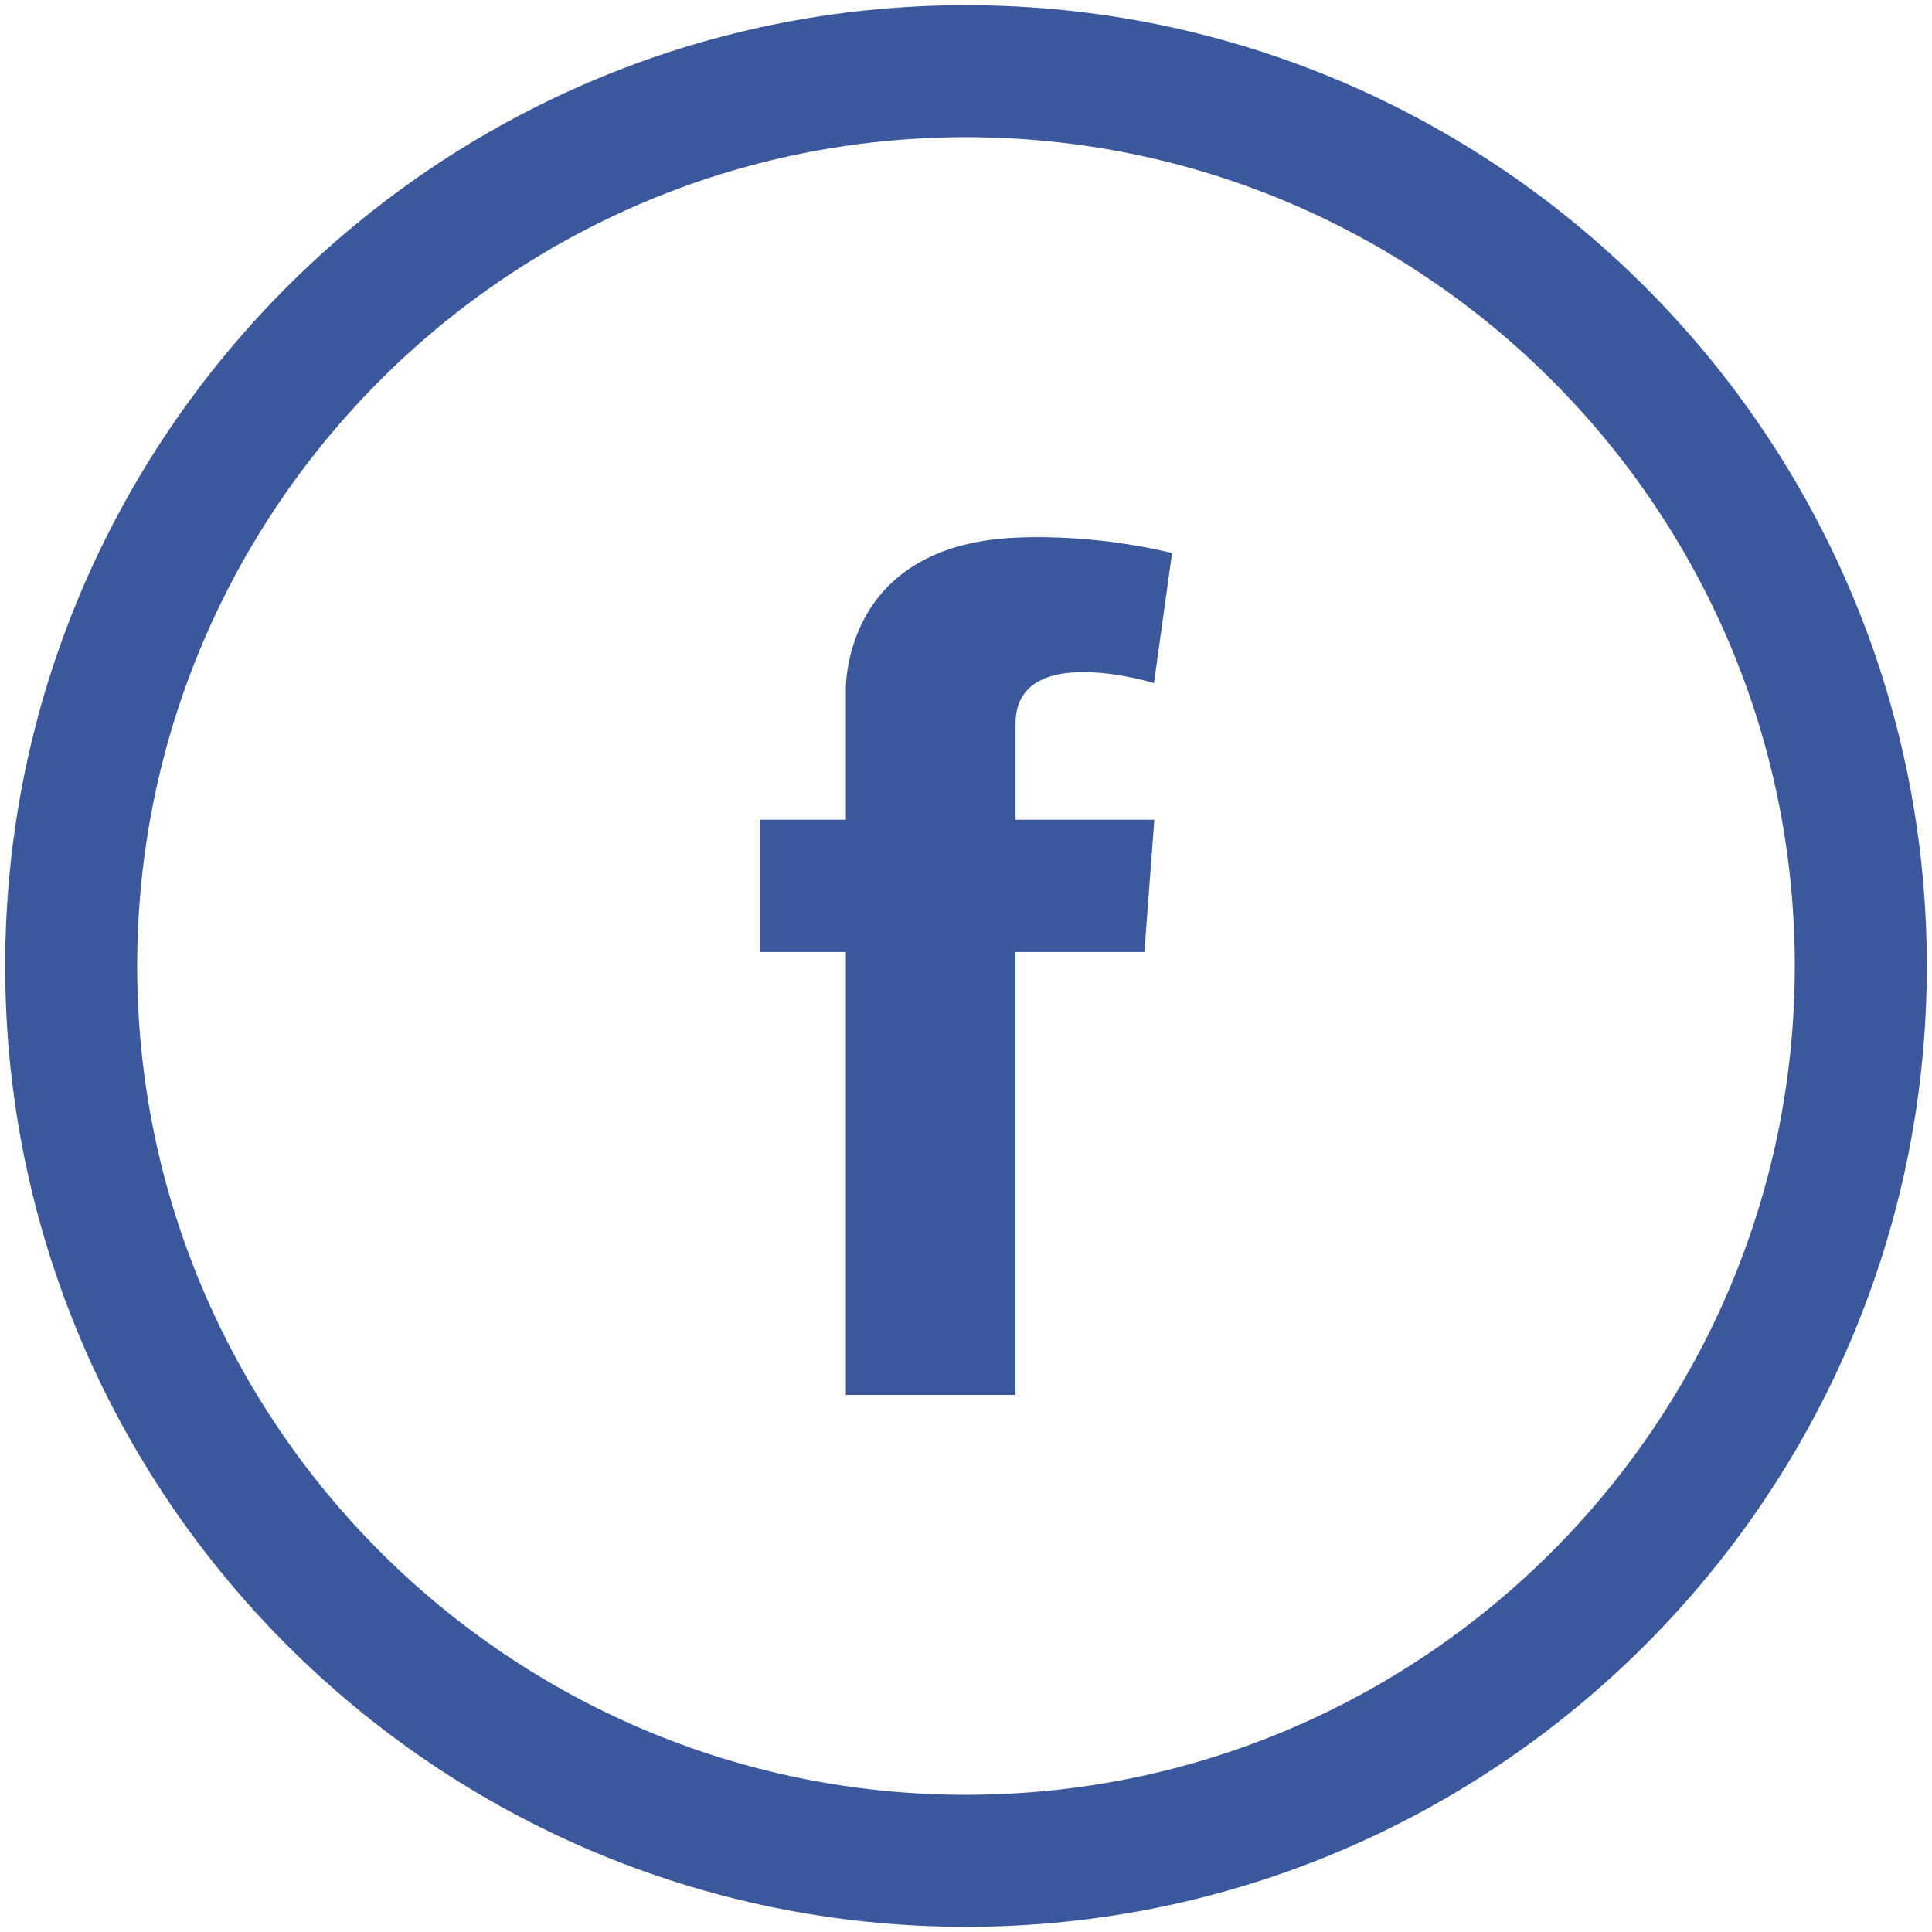
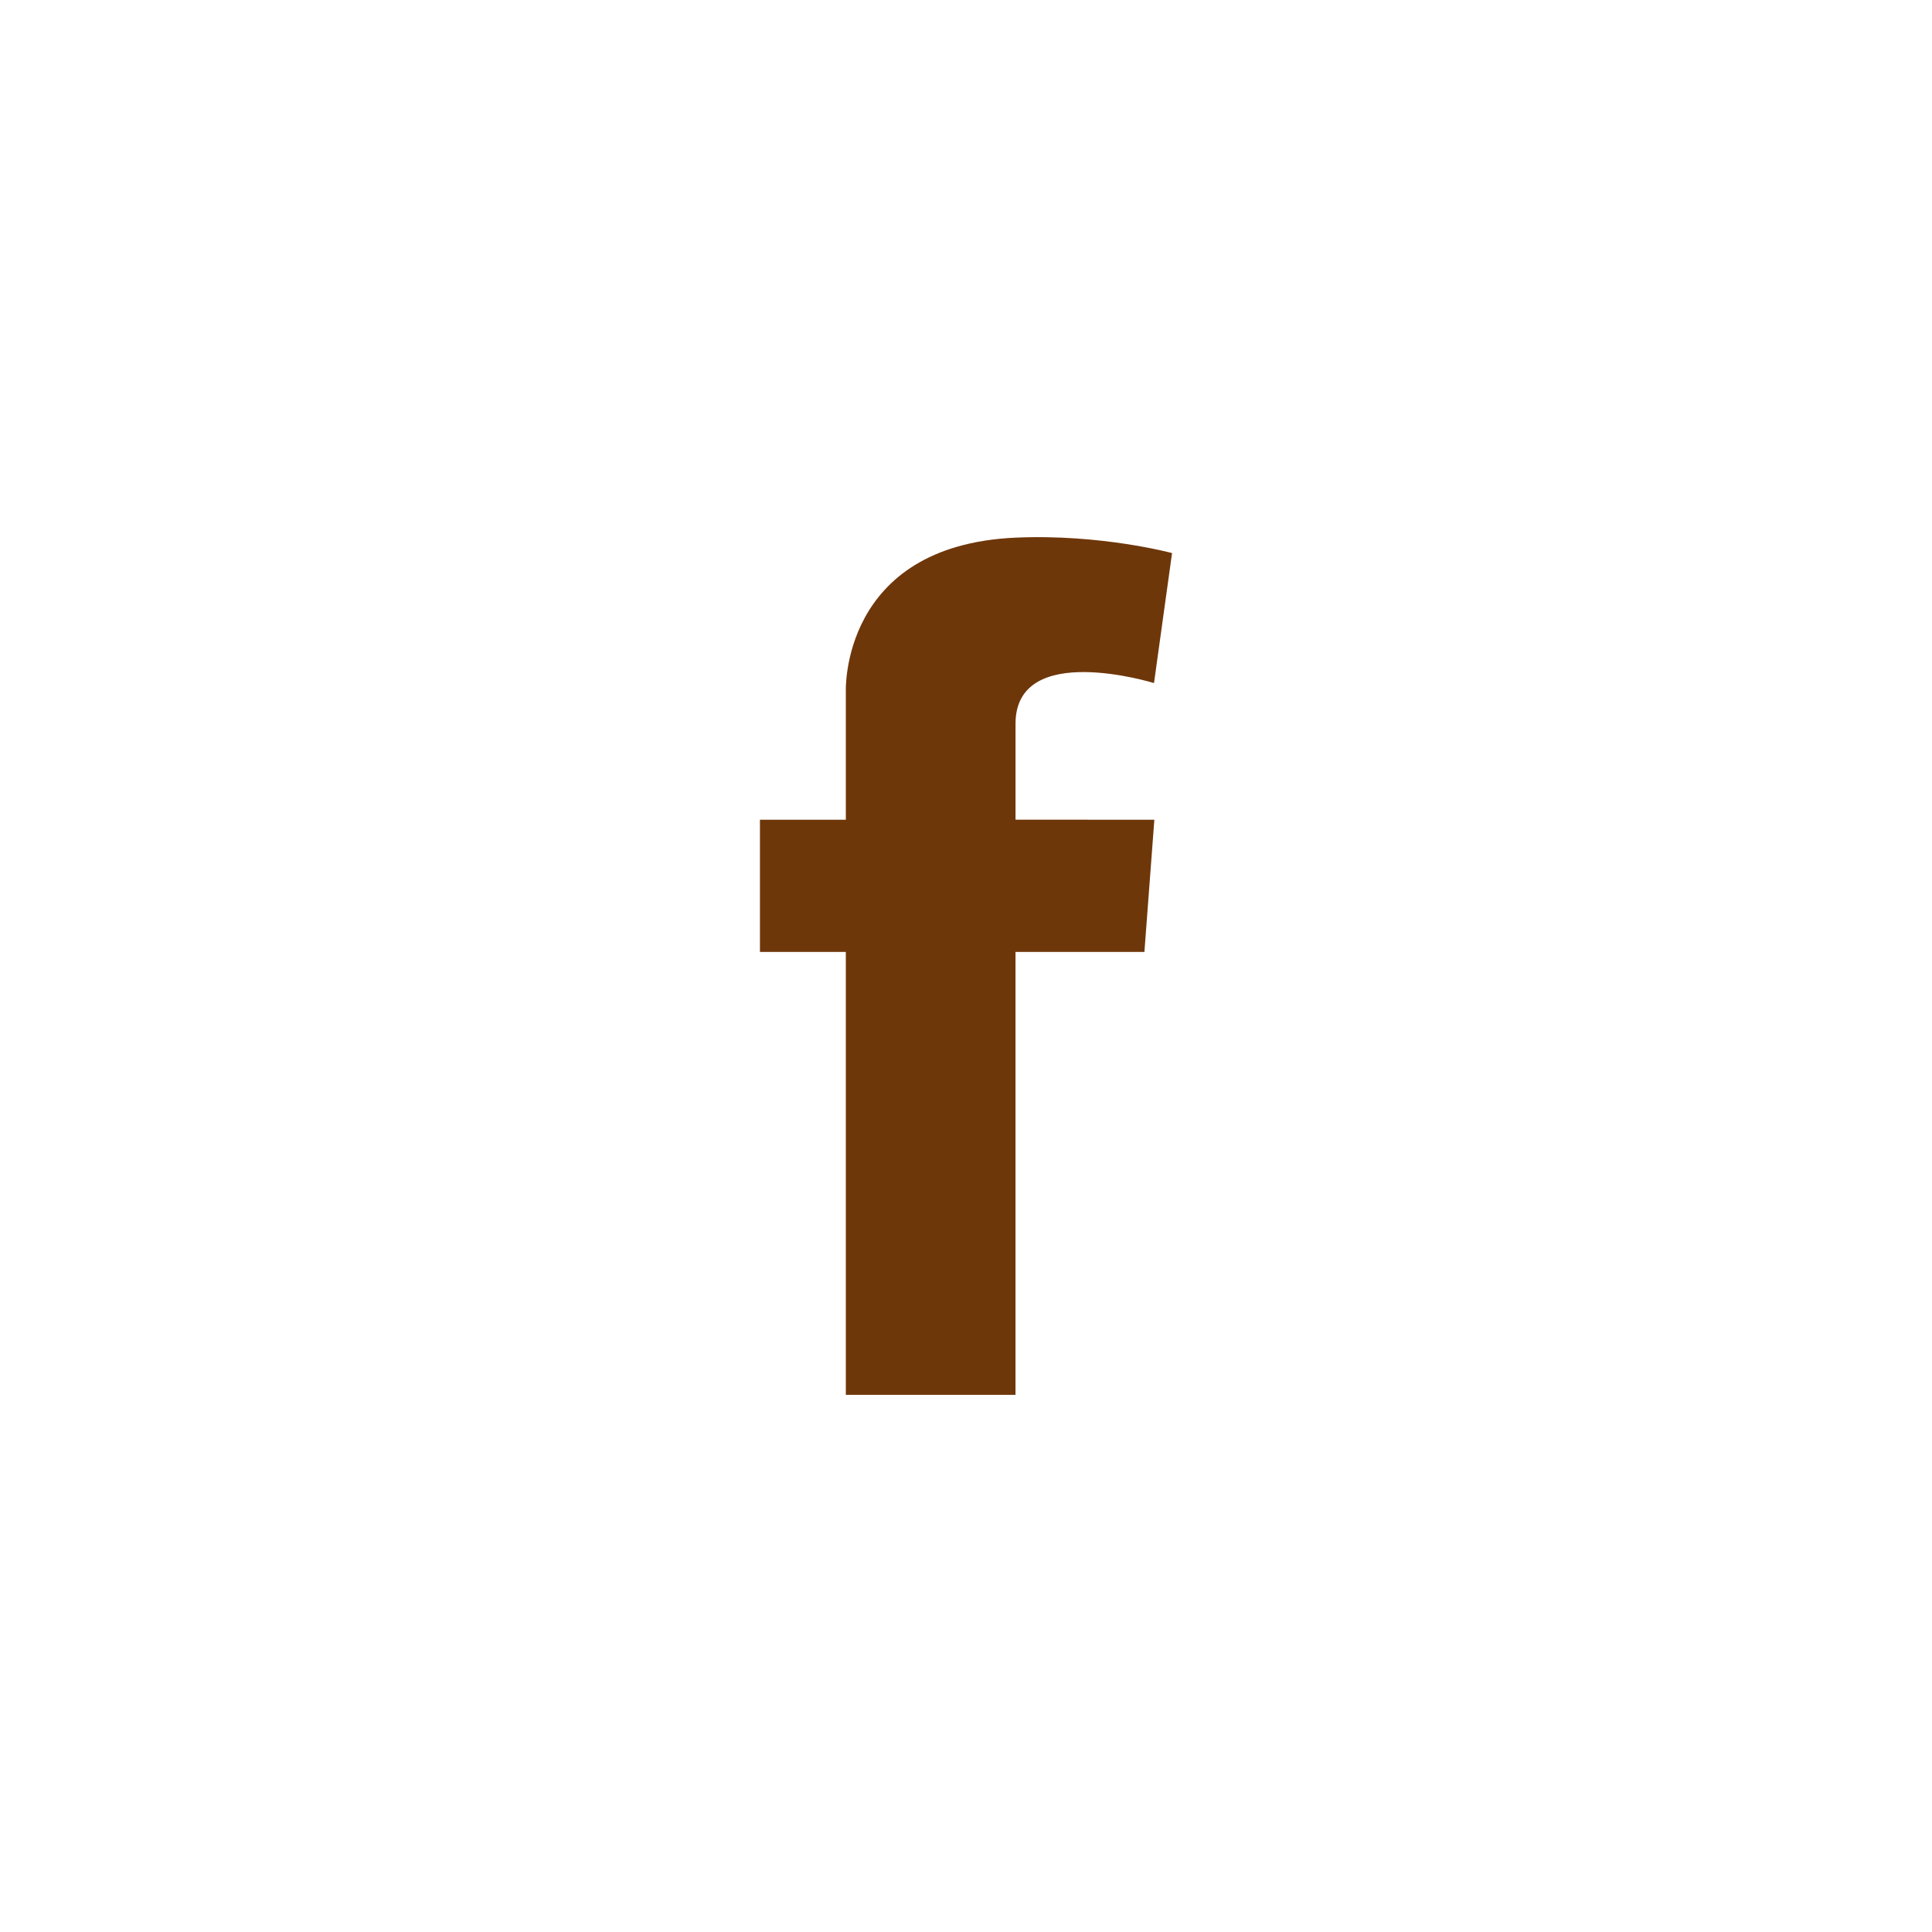
- <svg xmlns="http://www.w3.org/2000/svg" width="84" height="84" enable-background="new -21.5 -19.5 622 266" version="1.1" viewBox="-21.5 -19.5 84 84" xml:space="preserve">
-   <g transform="translate(-29,-31)" fill="#3b589d">
-     <path d="m57.689 47.141-0.432 5.749h-5.605v19.257h-7.377v-19.257h-3.734v-5.749h3.734v-5.556s-0.264-6.364 7.377-6.708c3.714-0.166 6.807 0.671 6.807 0.671l-0.785 5.652s-6.021-1.866-6.021 1.771v4.169z" />
-     <path d="m49.499 95.275c-23.033 0-41.774-18.741-41.774-41.776s18.741-41.774 41.774-41.774c23.035 0 41.776 18.739 41.776 41.774s-18.741 41.776-41.776 41.776zm0-77.811c-19.87 0-36.035 16.165-36.035 36.035s16.165 36.036 36.035 36.036c19.872 0 36.036-16.166 36.036-36.036s-16.164-36.035-36.036-36.035z" />
-   </g>
+ <svg xmlns="http://www.w3.org/2000/svg" width="84" height="84" enable-background="new -21.5 -19.5 622 266" version="1.1" viewBox="-21.5 -19.5 84 84">
+   <path d="m28.689 16.14-0.432 5.749h-5.605v19.257h-7.377v-19.257h-3.734v-5.749h3.734v-5.556s-0.264-6.364 7.377-6.708c3.714-0.166 6.807 0.671 6.807 0.671l-0.785 5.652s-6.021-1.866-6.021 1.771v4.169z" fill="#6e370a" />
</svg>
